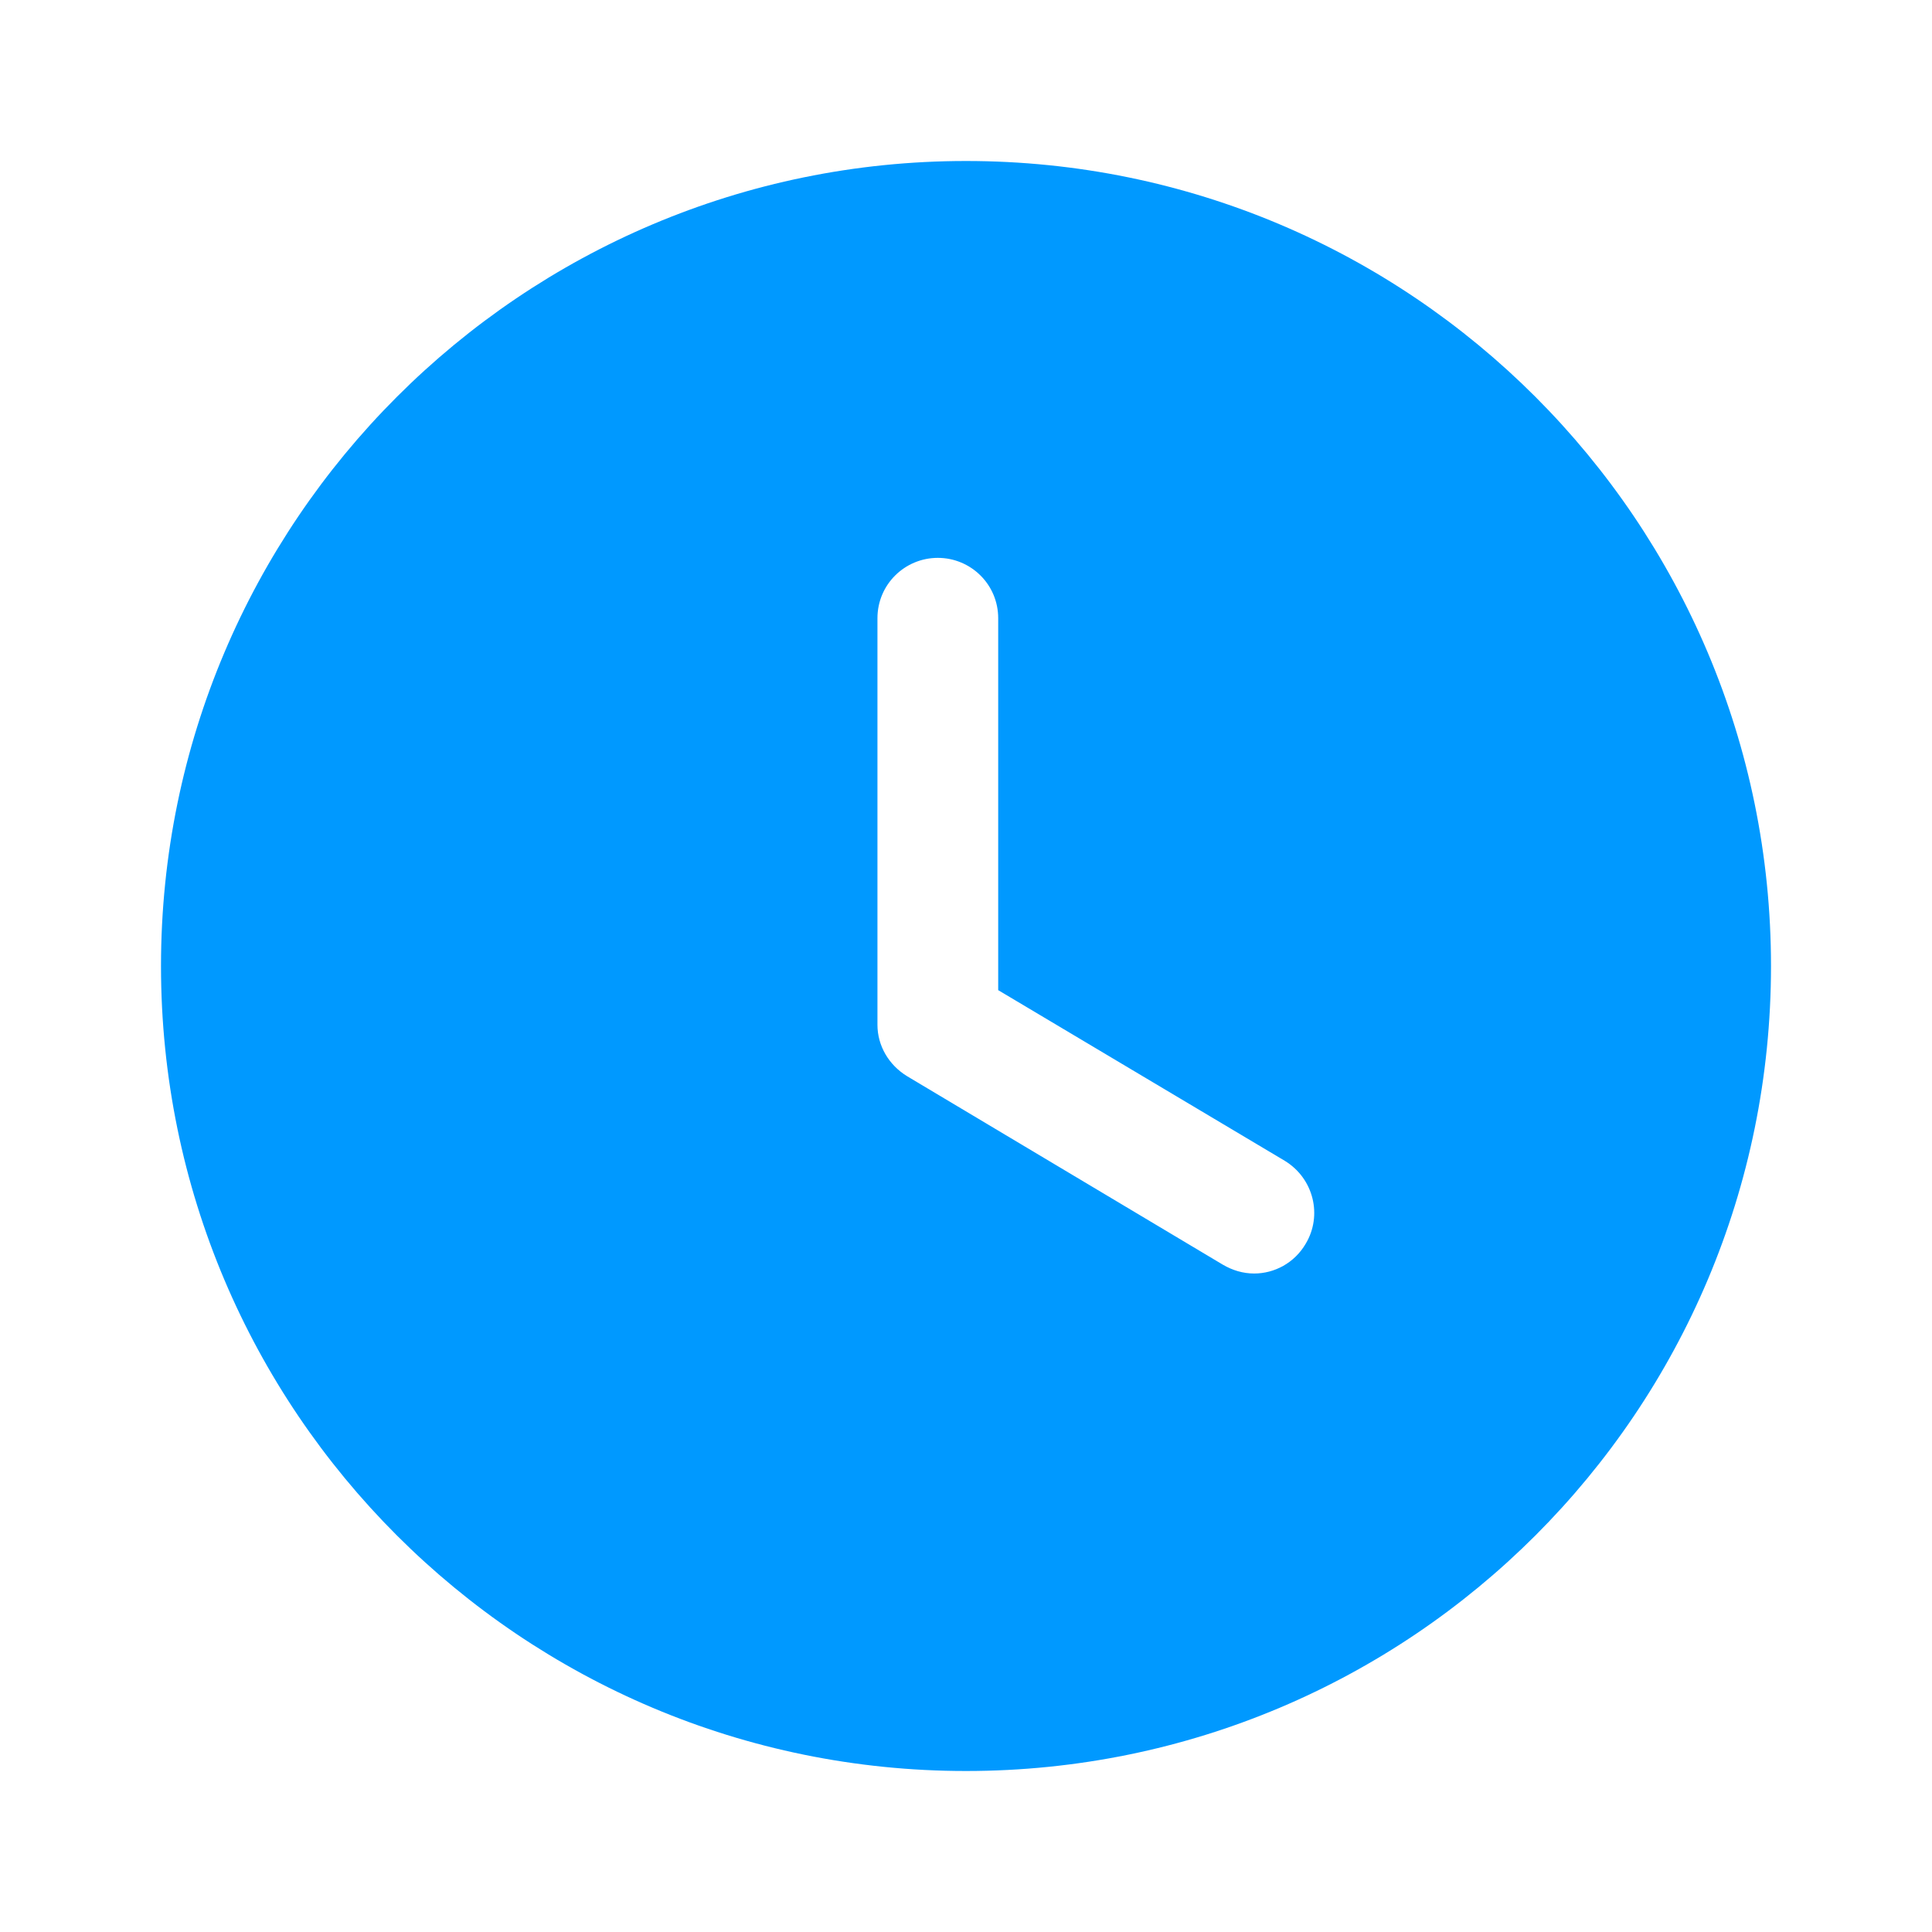
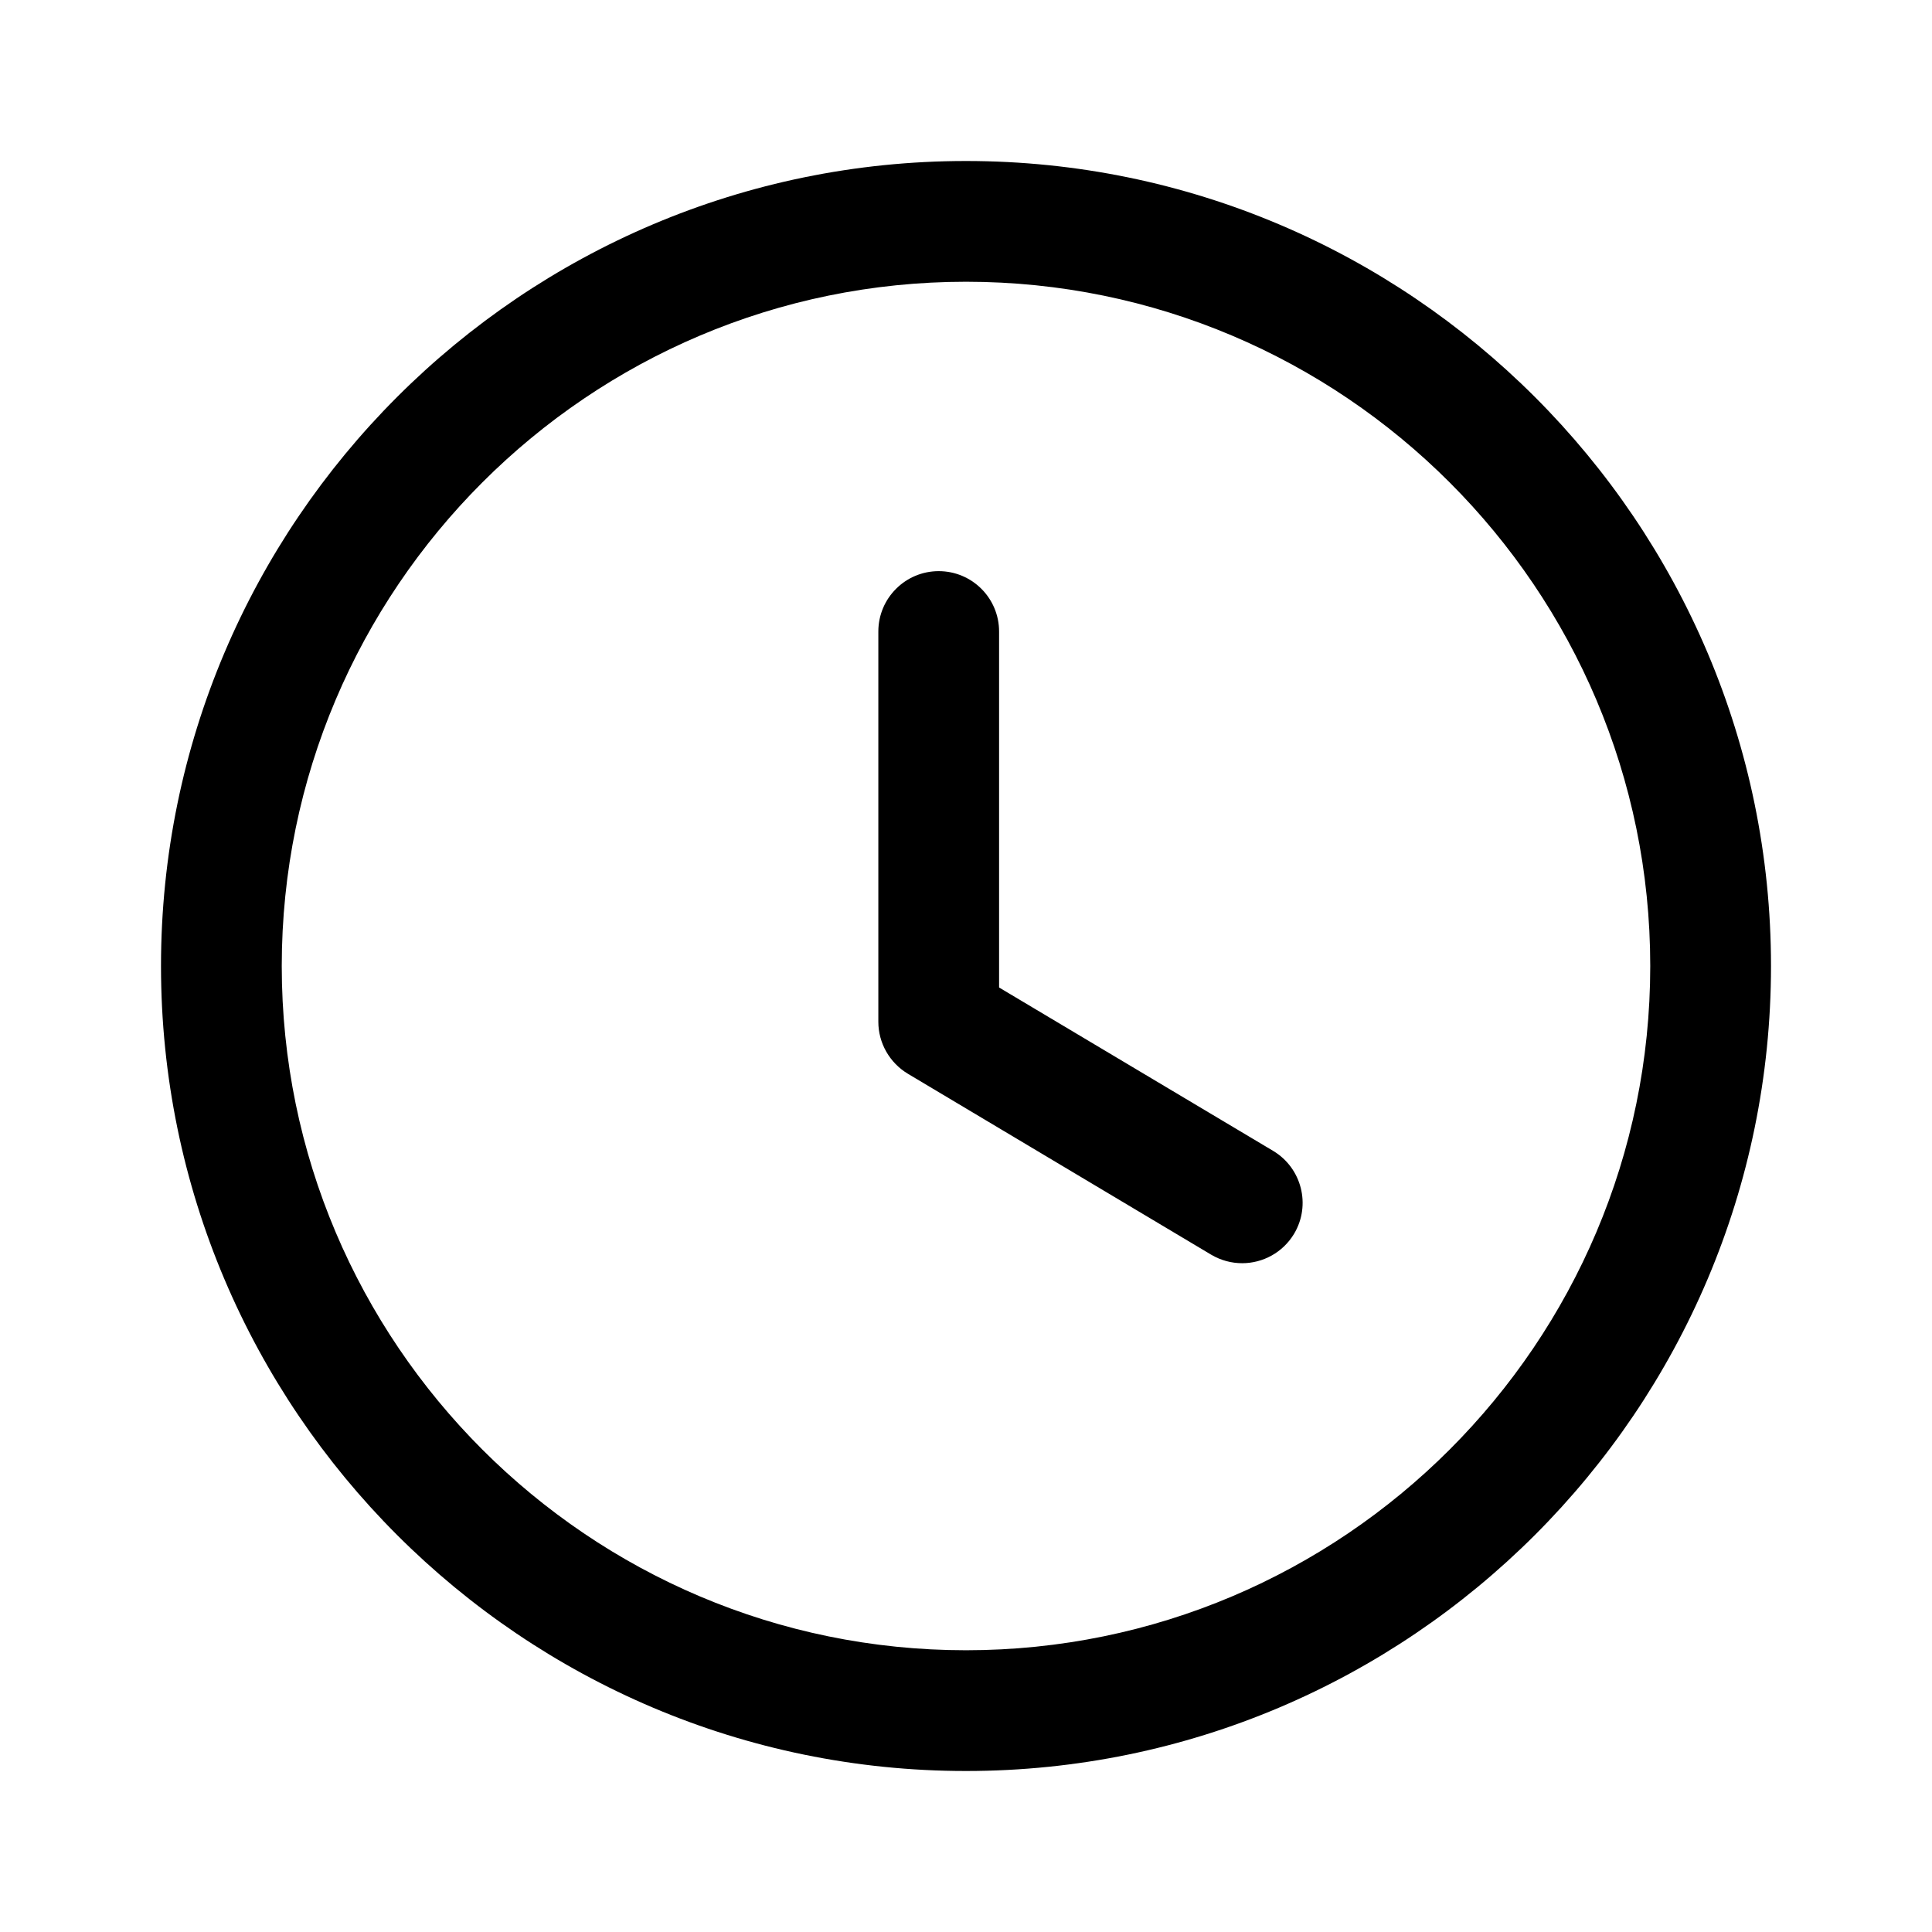
<svg xmlns="http://www.w3.org/2000/svg" width="24" height="24" viewBox="0 0 24 24" fill="none">
-   <path d="M12 2C17.53 2 22 6.48 22 12C22 17.53 17.53 22 12 22C6.48 22 2 17.53 2 12C2 6.48 6.48 2 12 2ZM11.65 6.93C11.24 6.93 10.9 7.26 10.9 7.68V12.73C10.9 12.99 11.04 13.23 11.27 13.37L15.19 15.71C15.31 15.78 15.44 15.82 15.58 15.82C15.83 15.82 16.08 15.69 16.22 15.45C16.43 15.1 16.32 14.64 15.96 14.42L12.4 12.3V7.68C12.4 7.26 12.06 6.93 11.65 6.93Z" fill="#0099FF" />
+   <path fill-rule="evenodd" clip-rule="evenodd" d="M12 2C17.514 2 22 6.486 22 12C22 17.514 17.514 22 12 22C6.486 22 2 17.514 2 12C2 6.486 6.486 2 12 2ZM12 3.5C7.313 3.5 3.5 7.313 3.5 12C3.5 16.687 7.313 20.5 12 20.5C16.687 20.5 20.5 16.687 20.5 12C20.5 7.313 16.687 3.5 12 3.5ZM11.661 7.095C12.076 7.095 12.411 7.431 12.411 7.845V12.267L15.816 14.297C16.171 14.51 16.288 14.97 16.076 15.326C15.935 15.561 15.686 15.692 15.431 15.692C15.3 15.692 15.168 15.658 15.047 15.587L11.277 13.338C11.051 13.202 10.911 12.957 10.911 12.693V7.845C10.911 7.431 11.247 7.095 11.661 7.095Z" fill="black" />
</svg>
